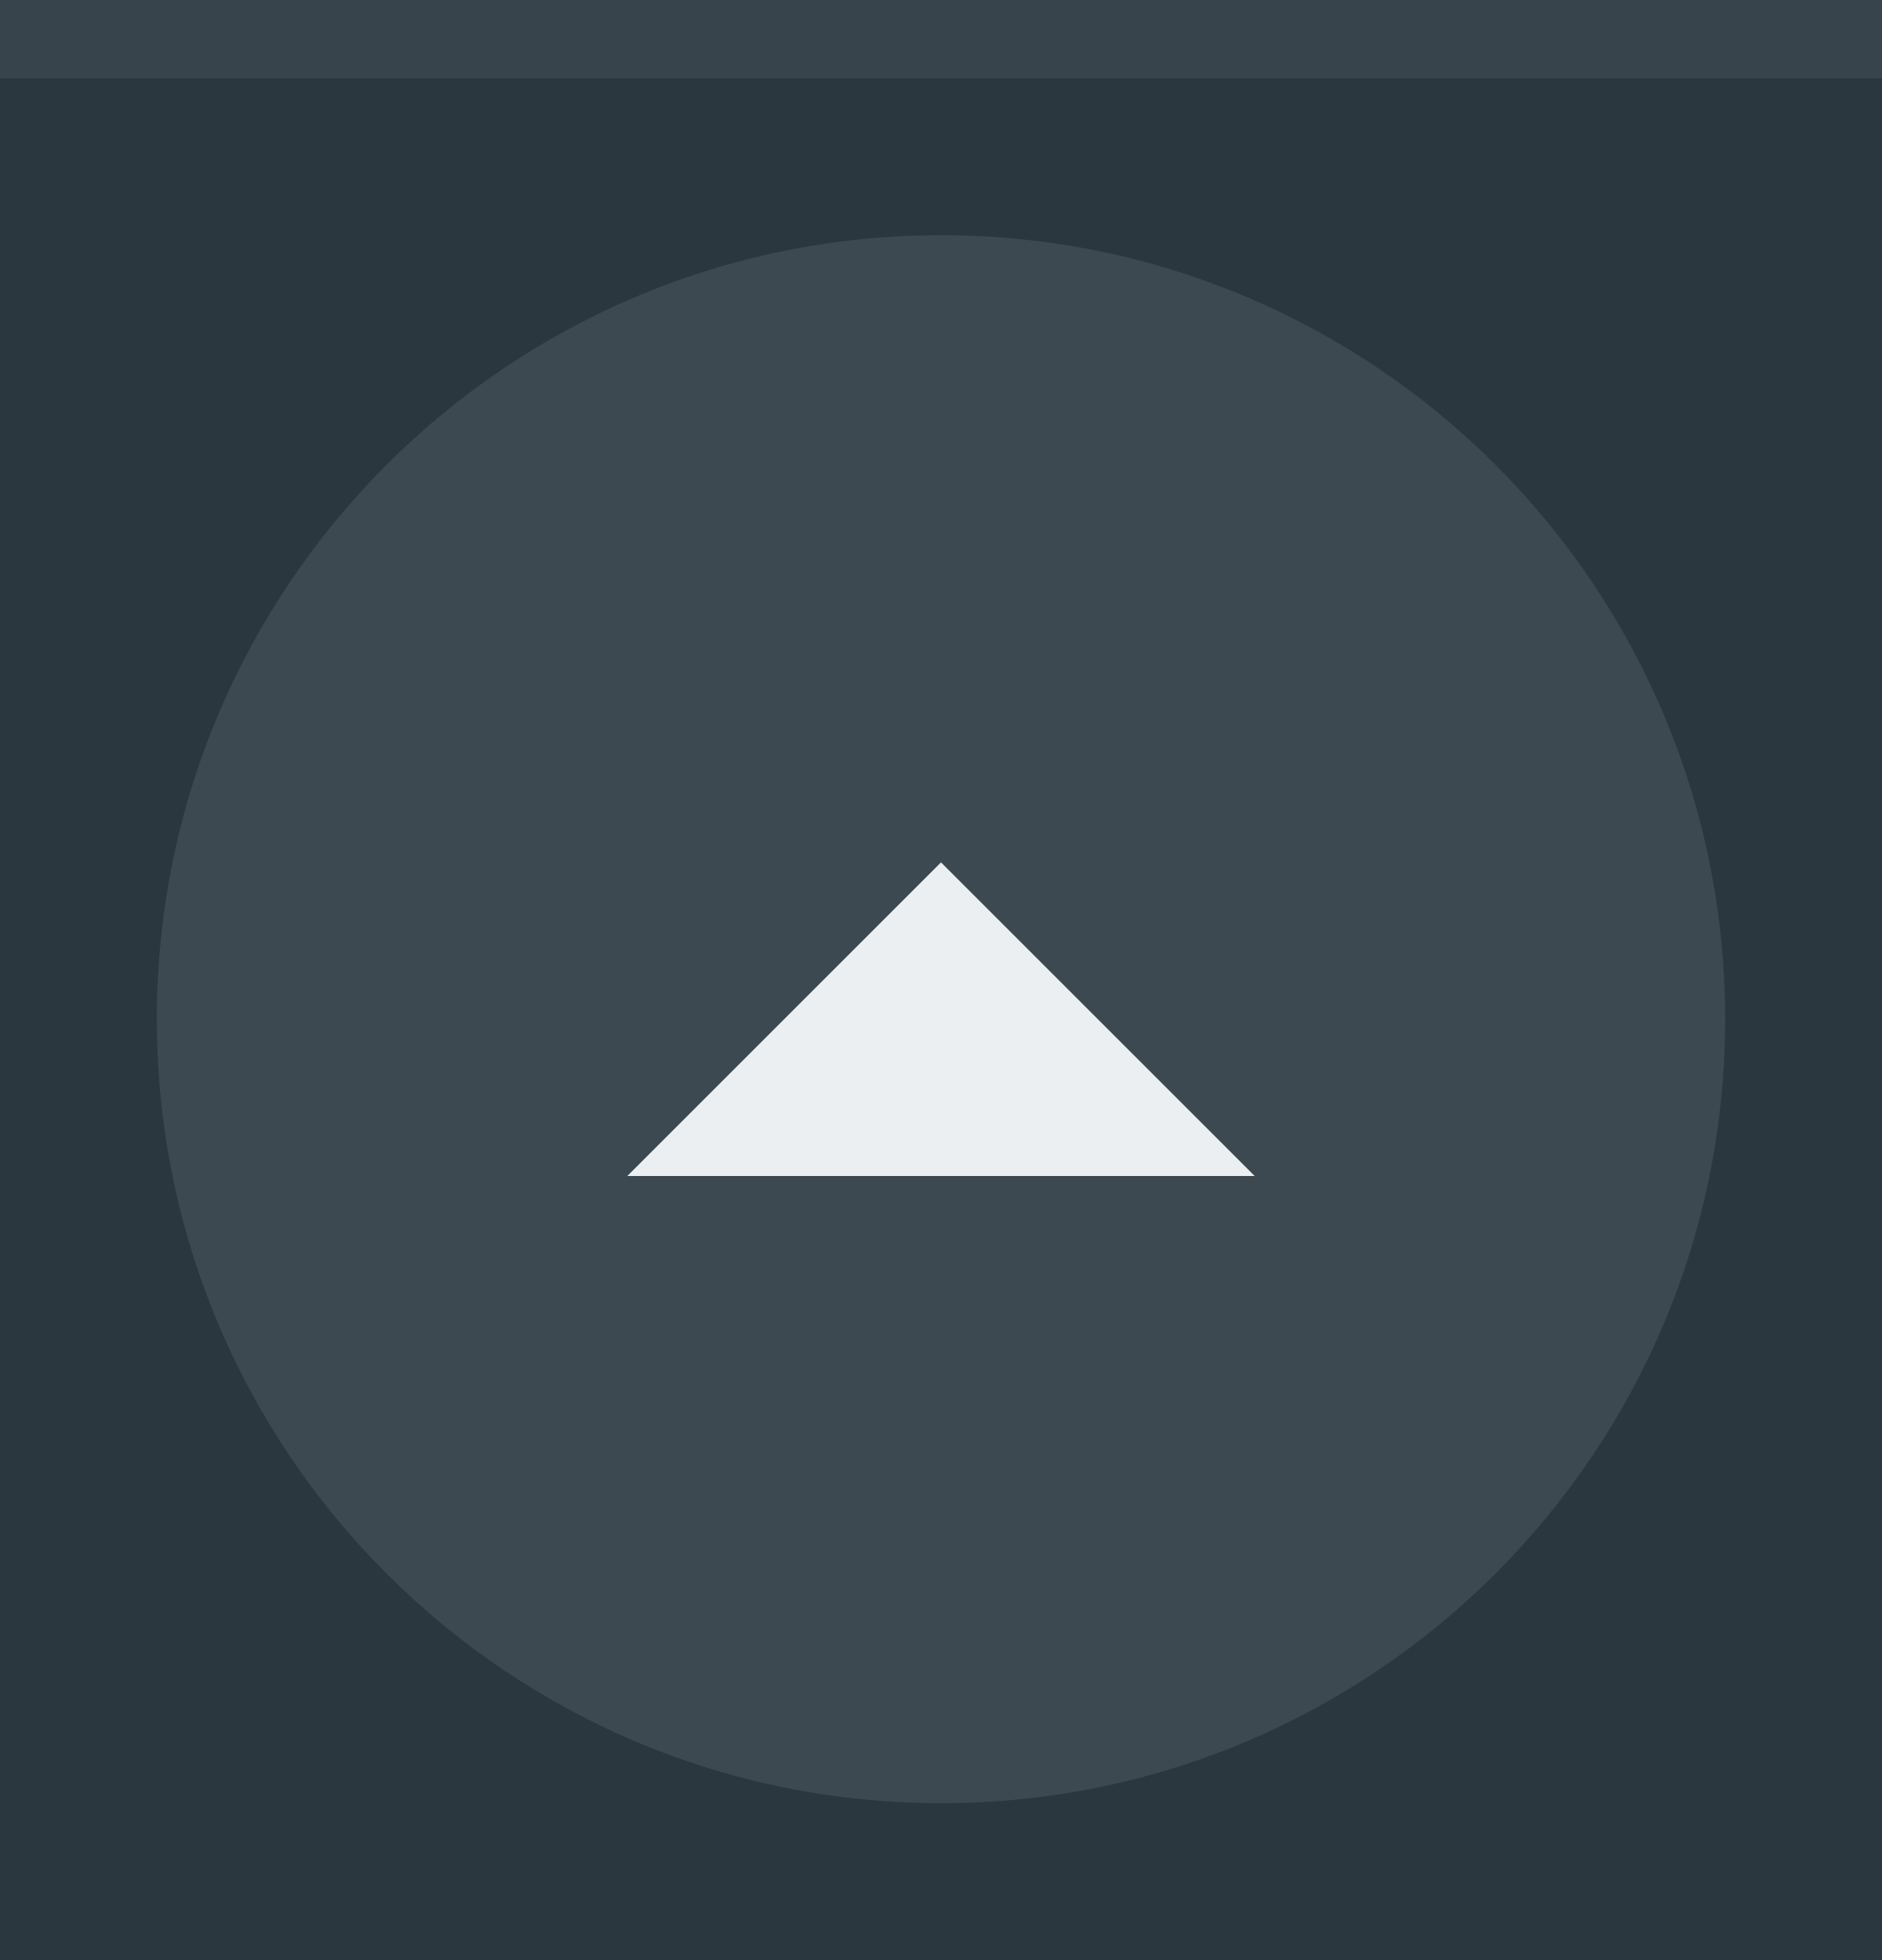
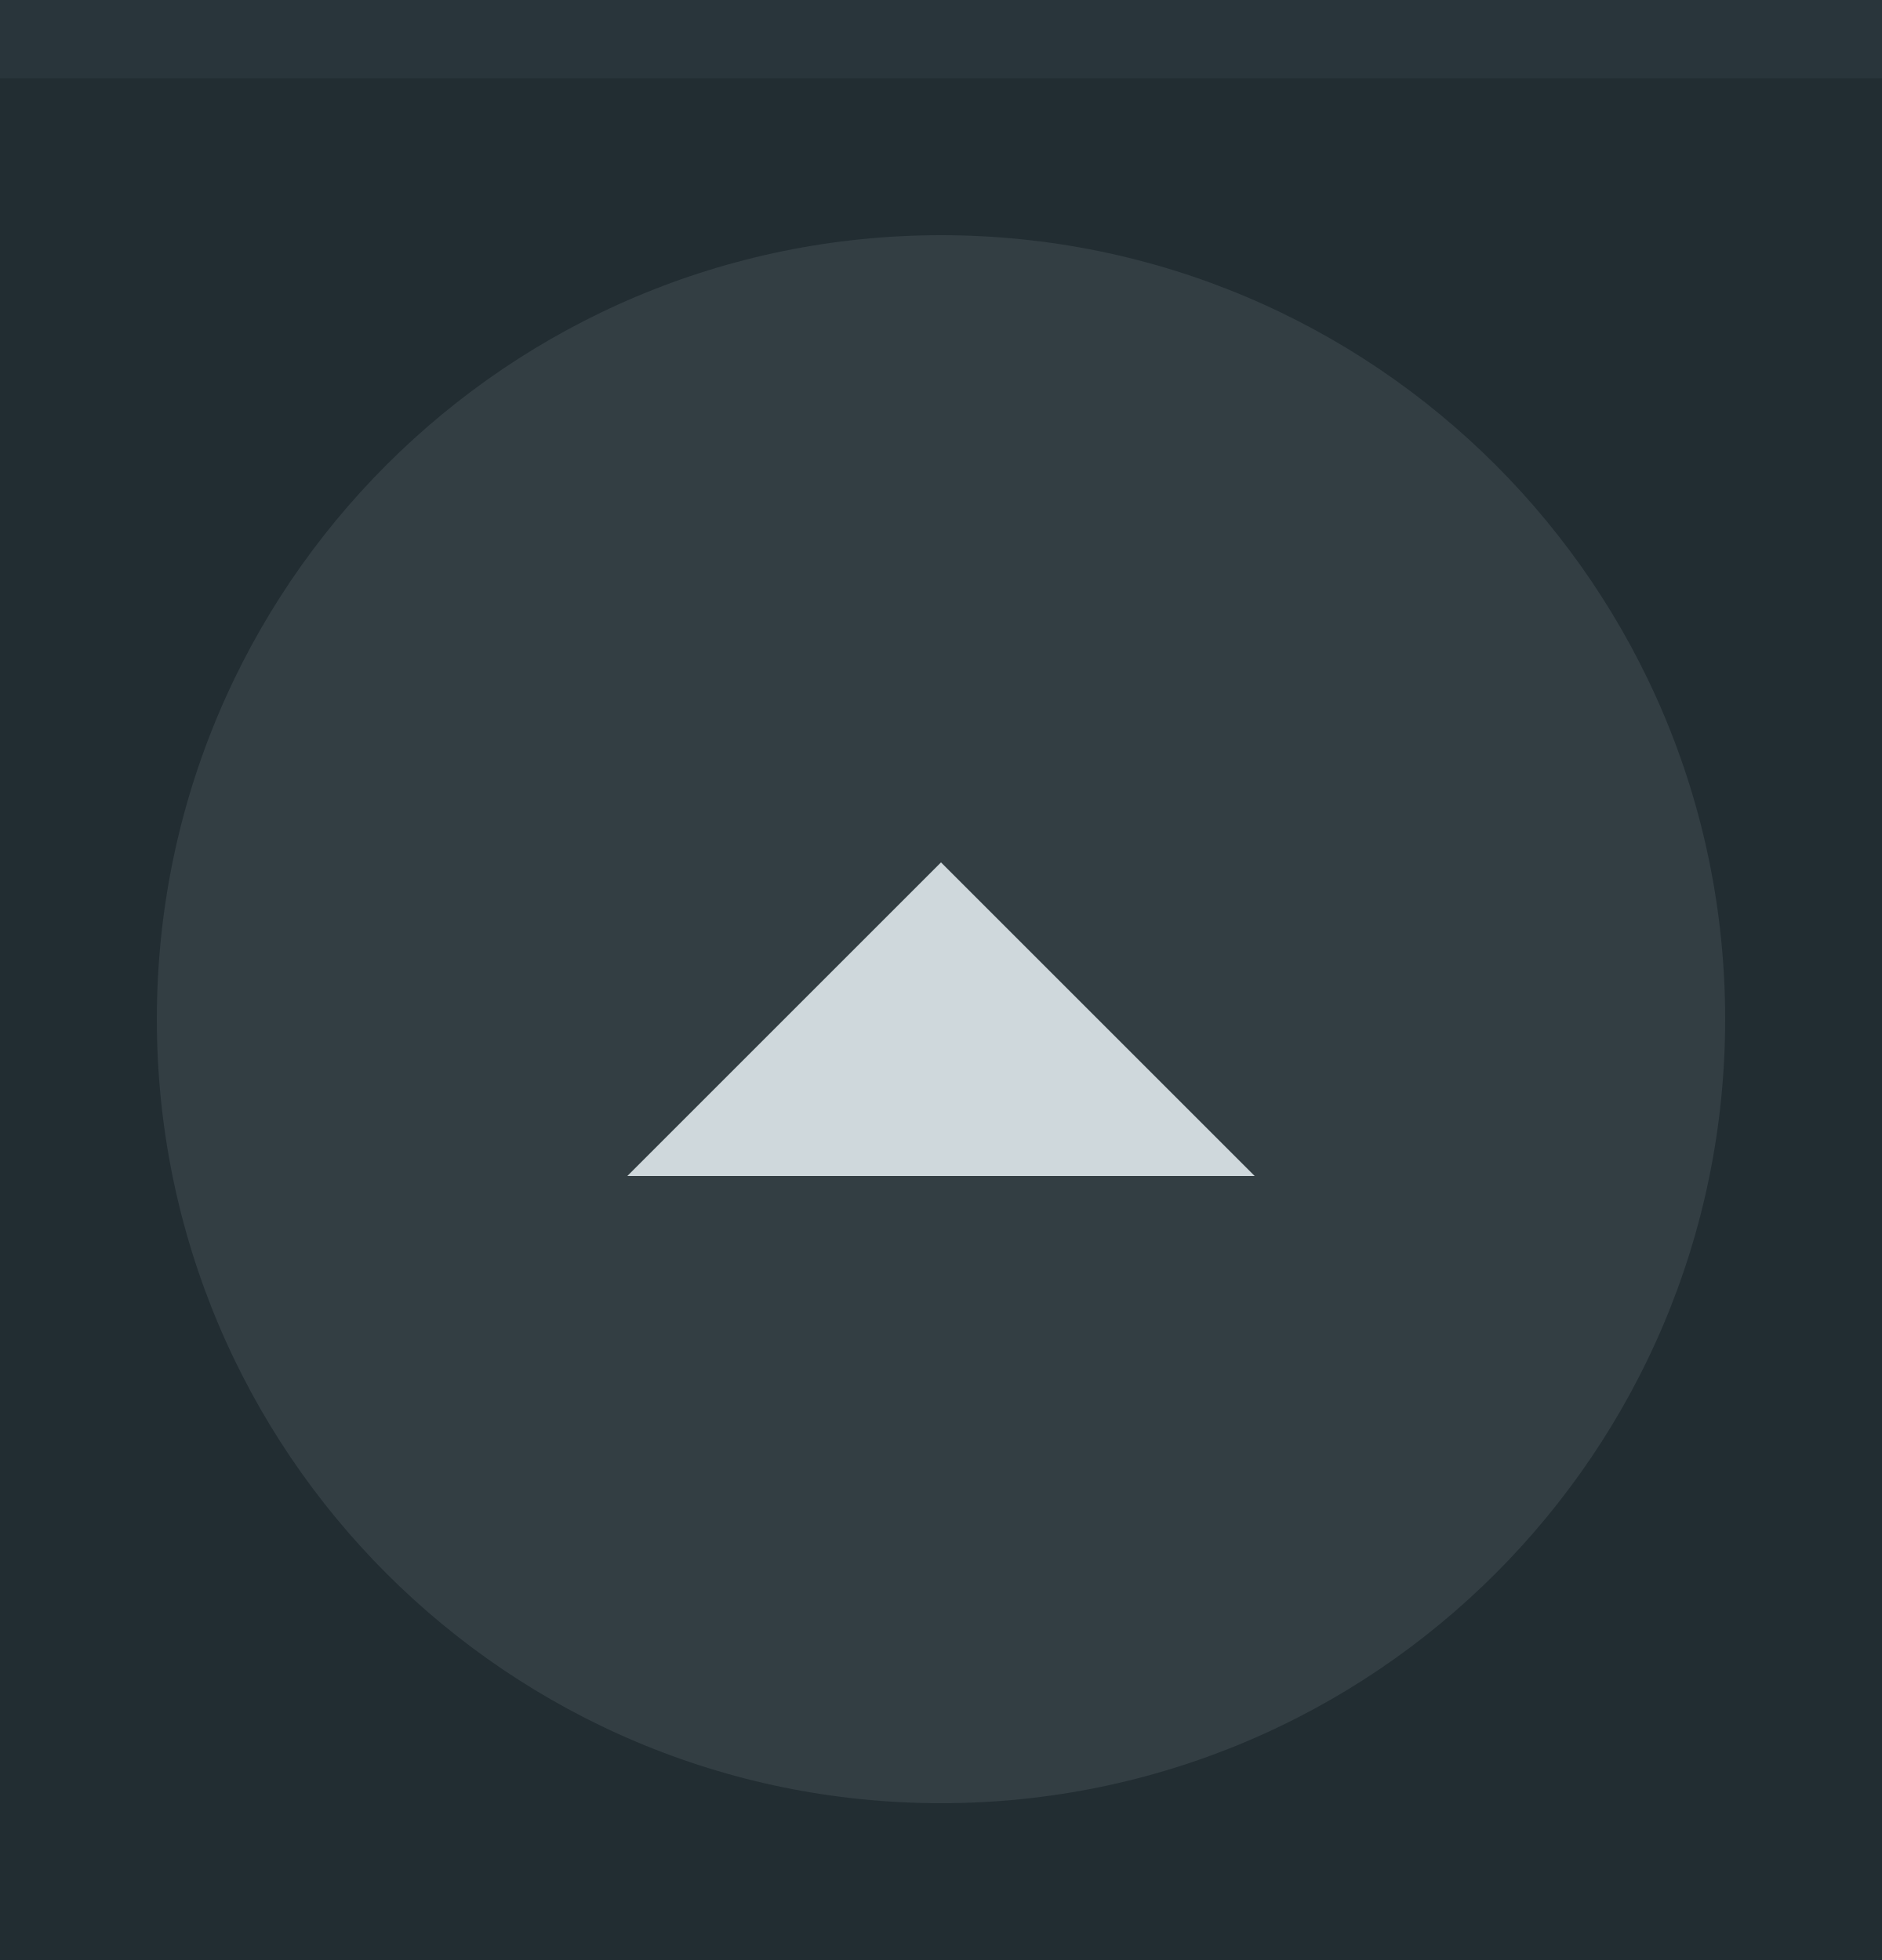
<svg xmlns="http://www.w3.org/2000/svg" width="24" height="25" viewBox="0 0 24 25" id="svg4142" version="1.1">
  <defs id="defs4144" />
  <g id="layer1" transform="translate(0,-1027.362)">
-     <rect style="opacity:1;fill:#2a373e;fill-opacity:1;fill-rule:evenodd;stroke:none;stroke-width:2.745;stroke-linecap:butt;stroke-linejoin:miter;stroke-miterlimit:4;stroke-dasharray:none;stroke-dashoffset:478.437;stroke-opacity:1" id="rect4741" width="24" height="25" x="0" y="1027.362" />
-     <circle style="fill:#eceff1;fill-opacity:0.1;stroke:none;stroke-width:0.5;stroke-linejoin:miter;stroke-miterlimit:4;stroke-dasharray:none;stroke-opacity:1" id="path2994" cx="1040.362" cy="-12" transform="matrix(0,1,-1,0,0,0)" r="10" />
-     <rect style="opacity:1;fill:#ffffff;fill-opacity:0.07;fill-rule:evenodd;stroke:none;stroke-width:2.745;stroke-linecap:butt;stroke-linejoin:miter;stroke-miterlimit:4;stroke-dasharray:none;stroke-dashoffset:478.437;stroke-opacity:1" id="rect4959" width="24" height="1" x="0" y="1027.362" />
-     <path d="m 16,1042.362 -4,-4 -4,4 z" id="path6400" style="display:inline;fill:#eceff1;fill-opacity:1;stroke:none" />
+     <rect style="opacity:1;fill:#222d32;fill-opacity:1;fill-rule:evenodd;stroke:none;stroke-width:2.745;stroke-linecap:butt;stroke-linejoin:miter;stroke-miterlimit:4;stroke-dasharray:none;stroke-dashoffset:478.437;stroke-opacity:1" id="rect4741" width="24" height="25" x="0" y="1027.362" />
+     <circle style="fill:#cfd8dc;fill-opacity:0.1;stroke:none;stroke-width:0.5;stroke-linejoin:miter;stroke-miterlimit:4;stroke-dasharray:none;stroke-opacity:1" id="path2994" cx="1040.362" cy="-12" transform="matrix(0,1,-1,0,0,0)" r="10" />
+     <rect style="opacity:1;fill:#29353b;fill-opacity:1;fill-rule:evenodd;stroke:none;stroke-width:2.745;stroke-linecap:butt;stroke-linejoin:miter;stroke-miterlimit:4;stroke-dasharray:none;stroke-dashoffset:478.437;stroke-opacity:1" id="rect4959" width="24" height="1" x="0" y="1027.362" />
+     <path d="m 16,1042.362 -4,-4 -4,4 z" id="path6400" style="display:inline;fill:#cfd8dc;fill-opacity:1;stroke:none" />
  </g>
</svg>
